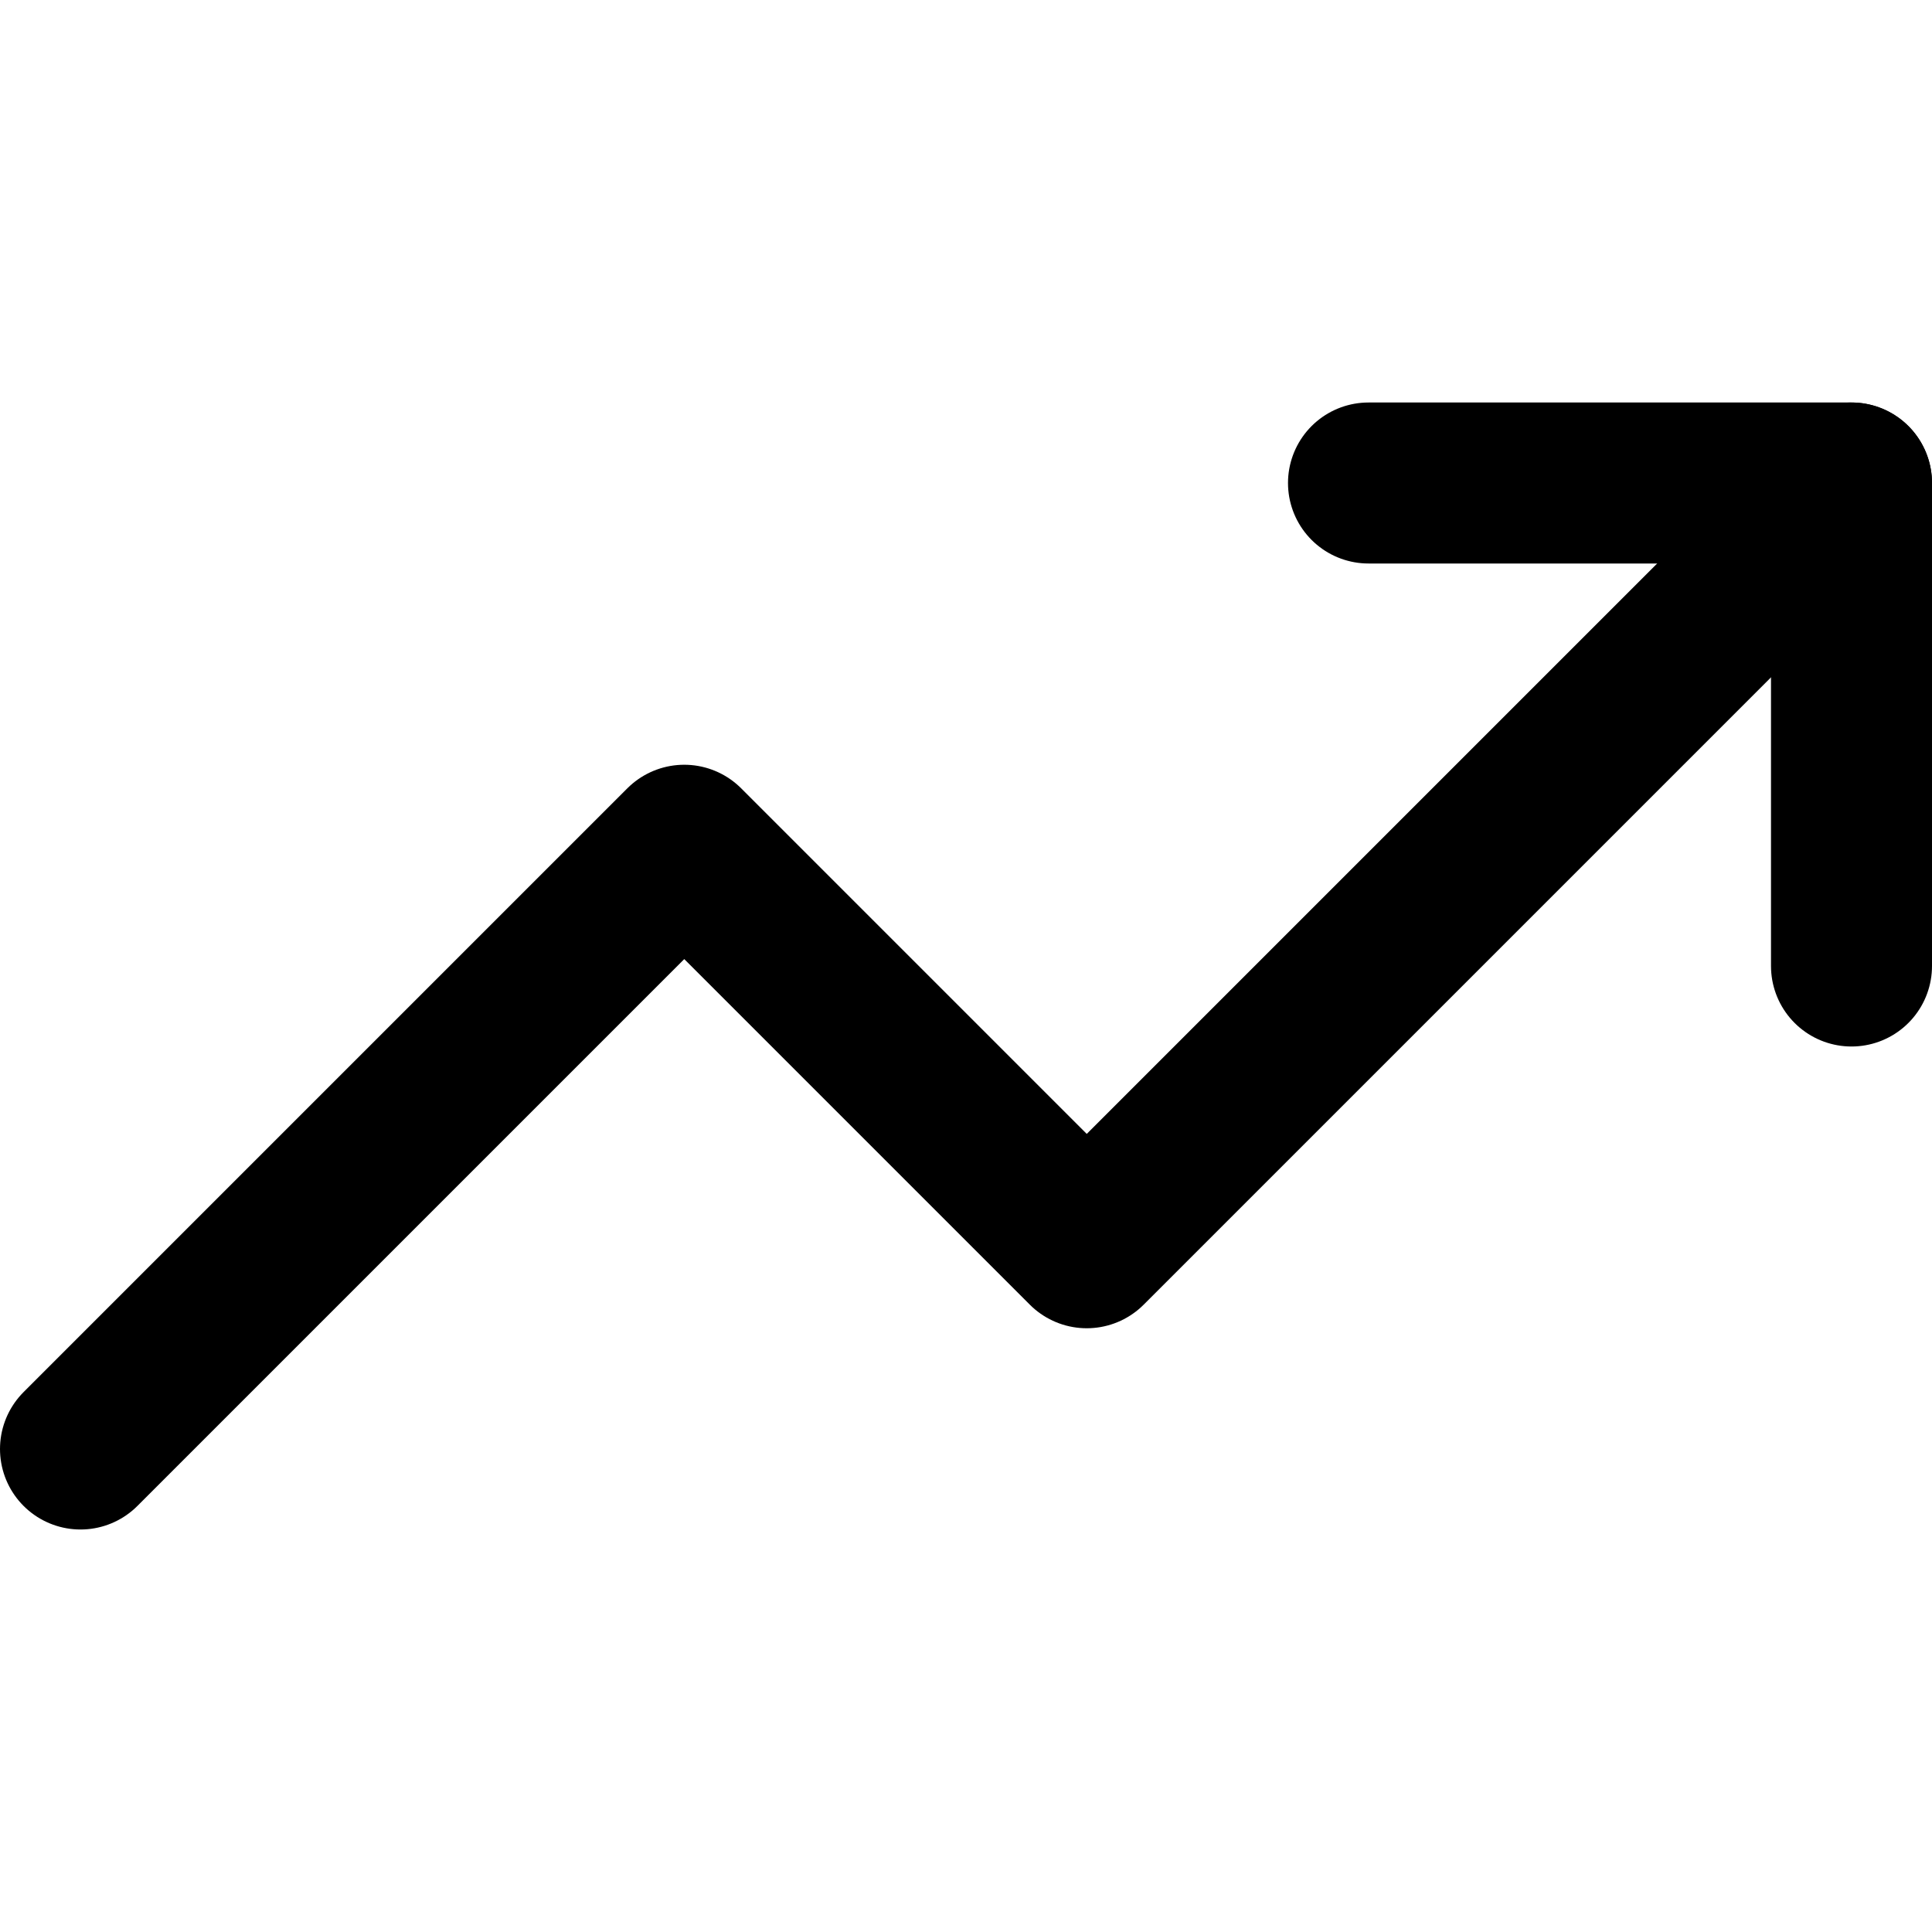
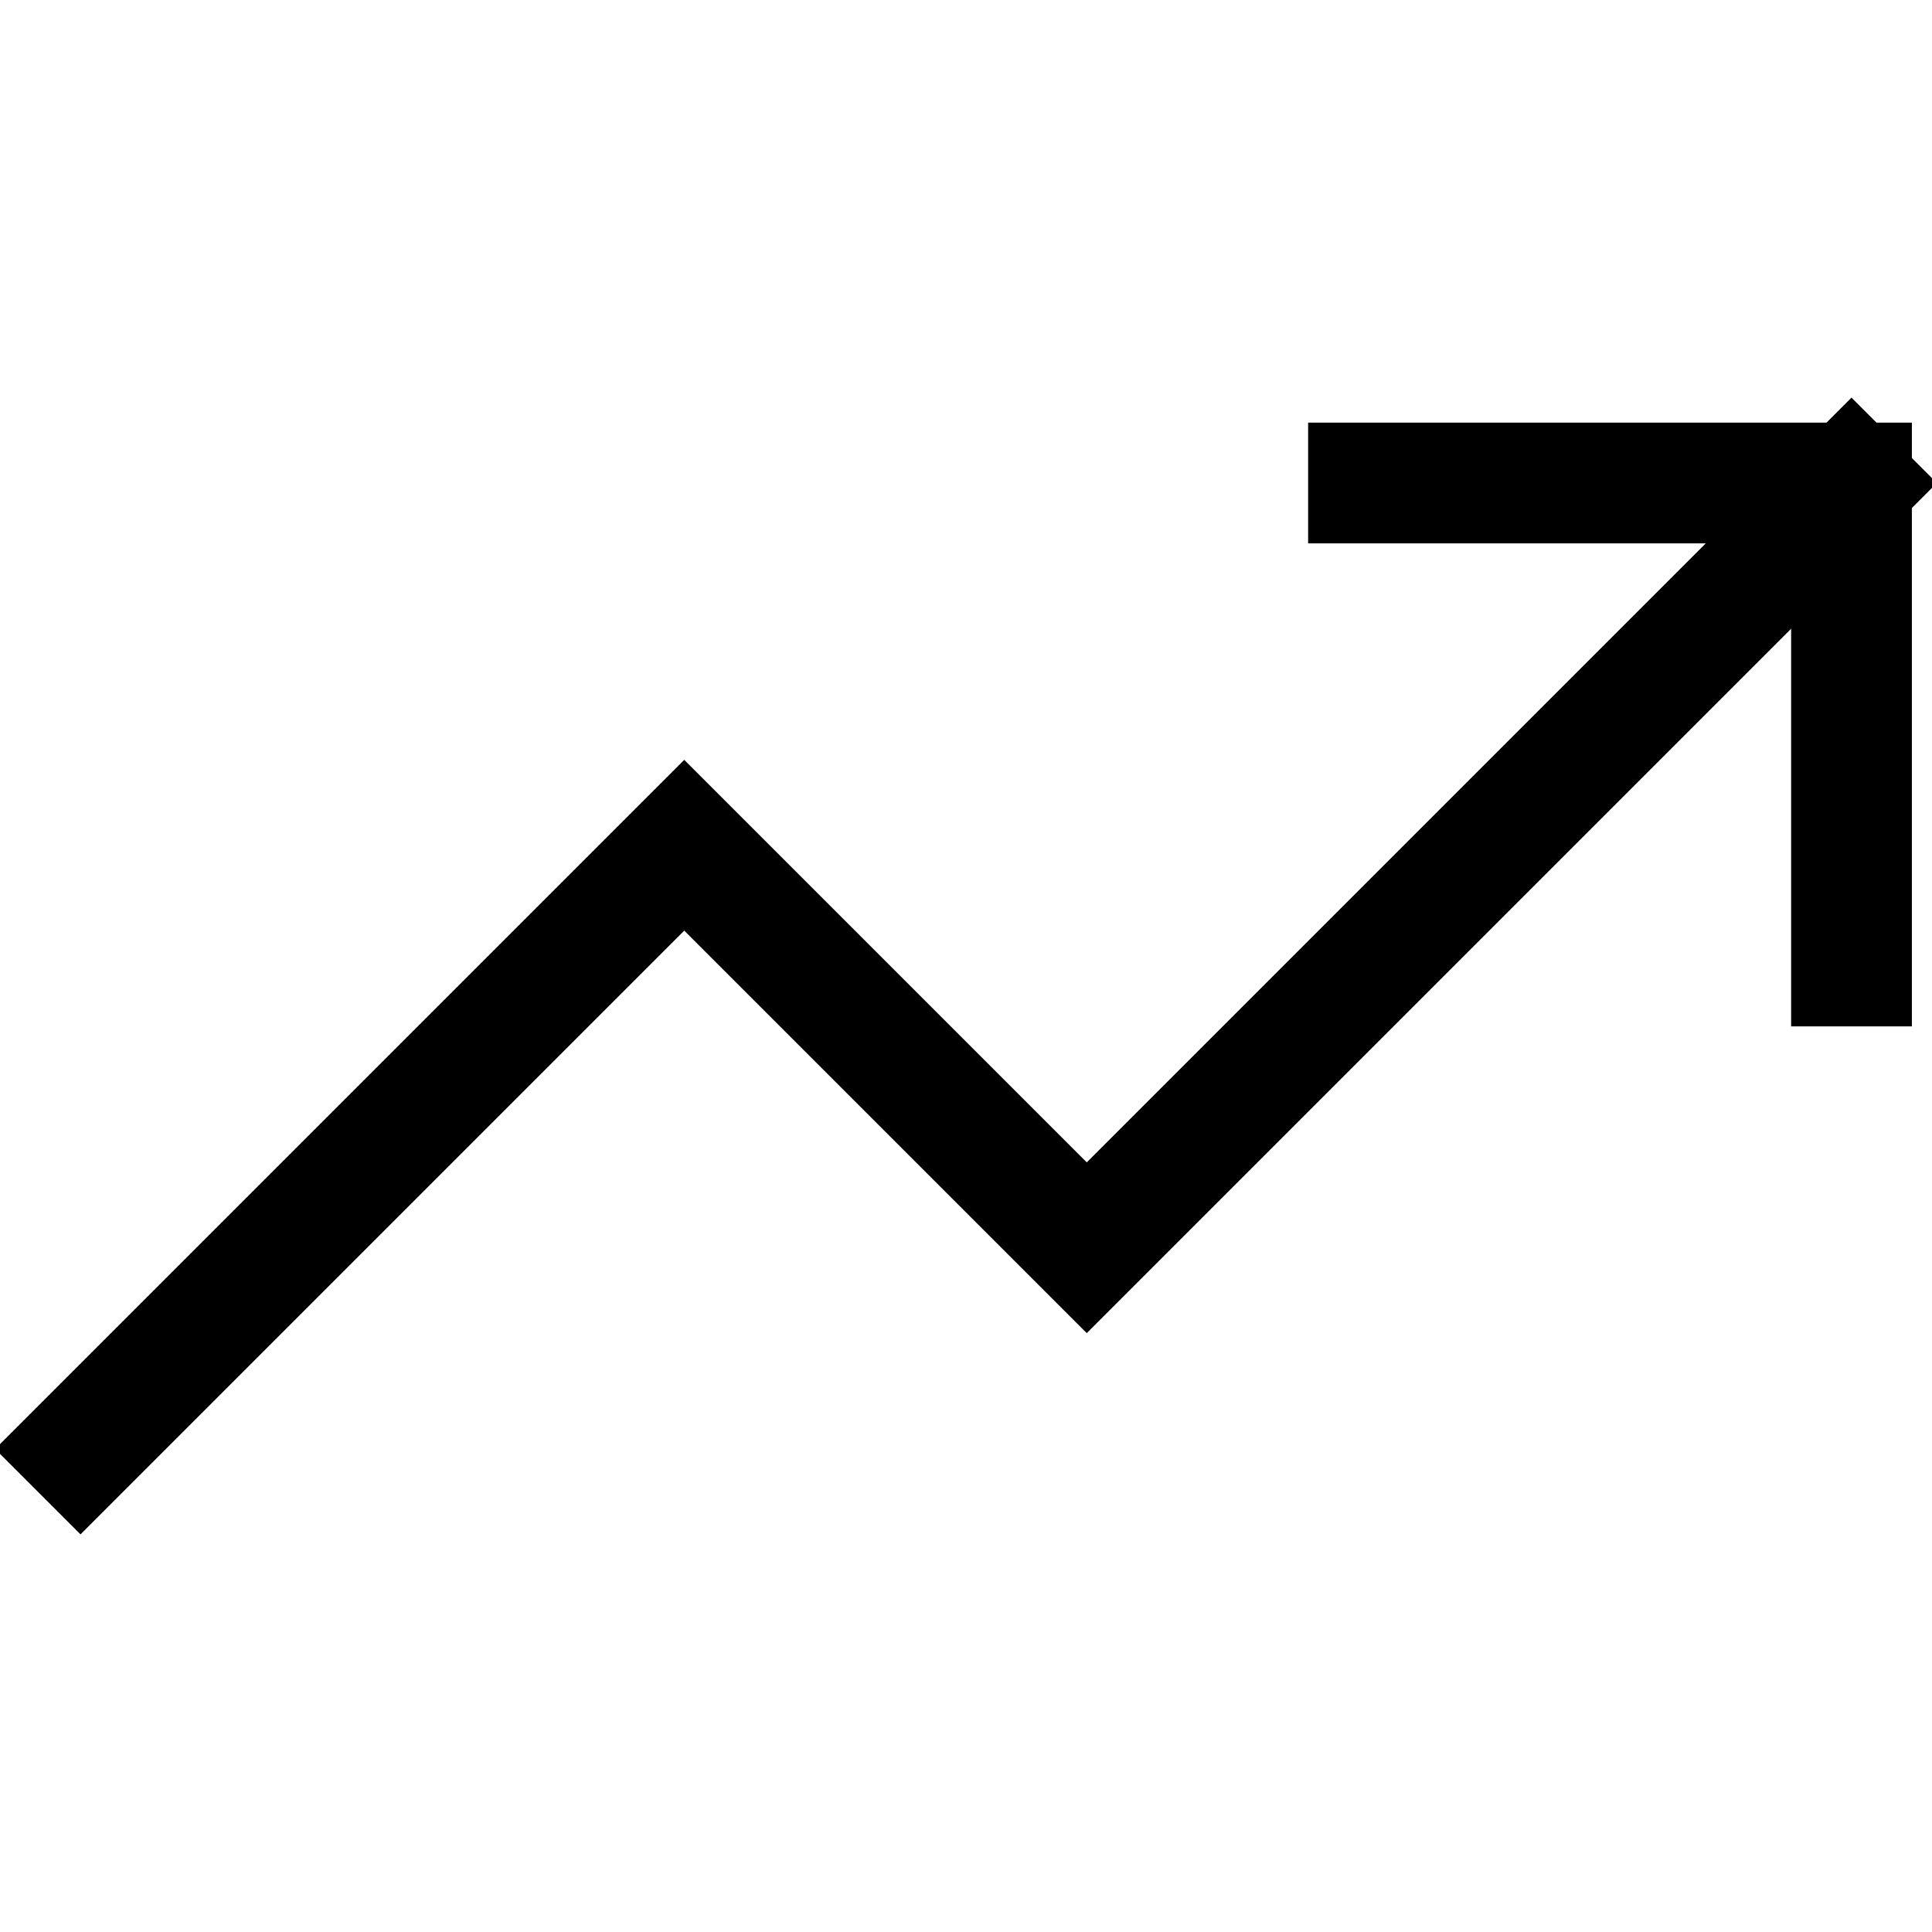
- <svg xmlns="http://www.w3.org/2000/svg" width="24" height="24" viewBox="0 0 24 24" fill="none" stroke="currentColor" stroke-width="2" stroke-linecap="round" stroke-linejoin="round">
+ <svg xmlns="http://www.w3.org/2000/svg" width="24" height="24" viewBox="0 0 24 24" fill="none" stroke="currentColor" stroke-width="1.5" stroke-linecap="square" stroke-linejoin="miter">
  <polyline points="23 6 13.5 15.5 8.5 10.5 1 18" />
  <polyline points="17 6 23 6 23 12" />
</svg>
